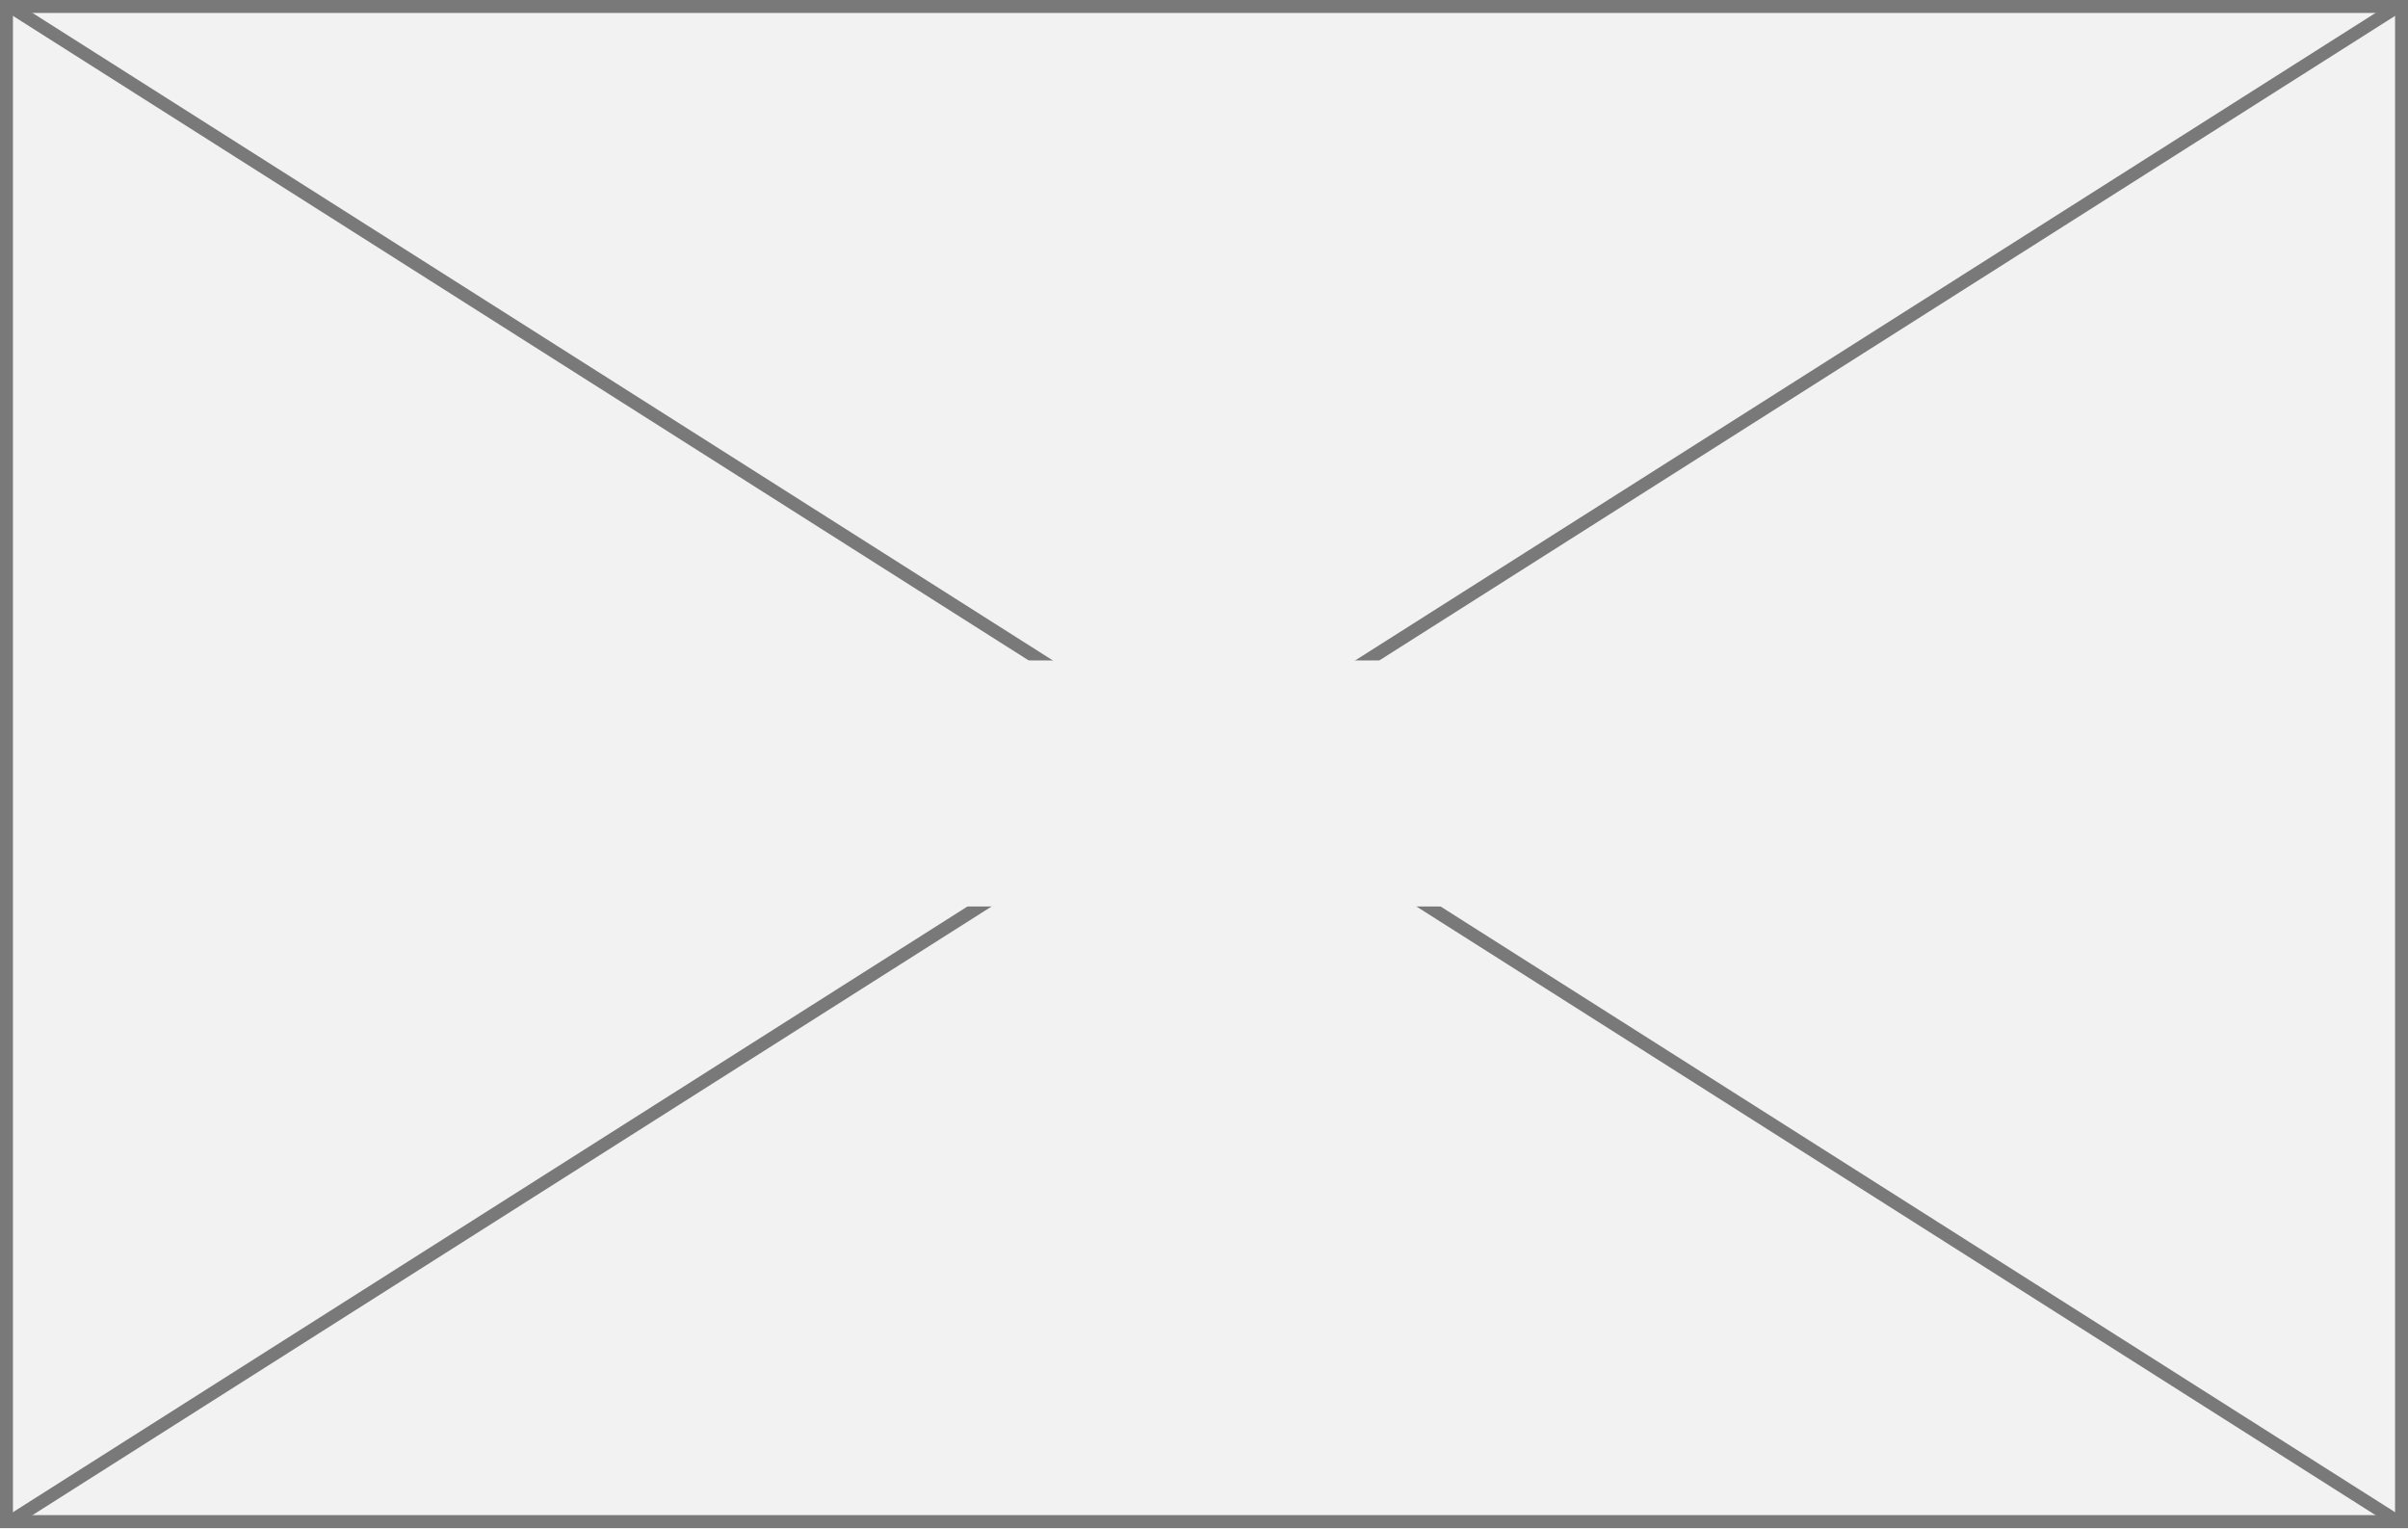
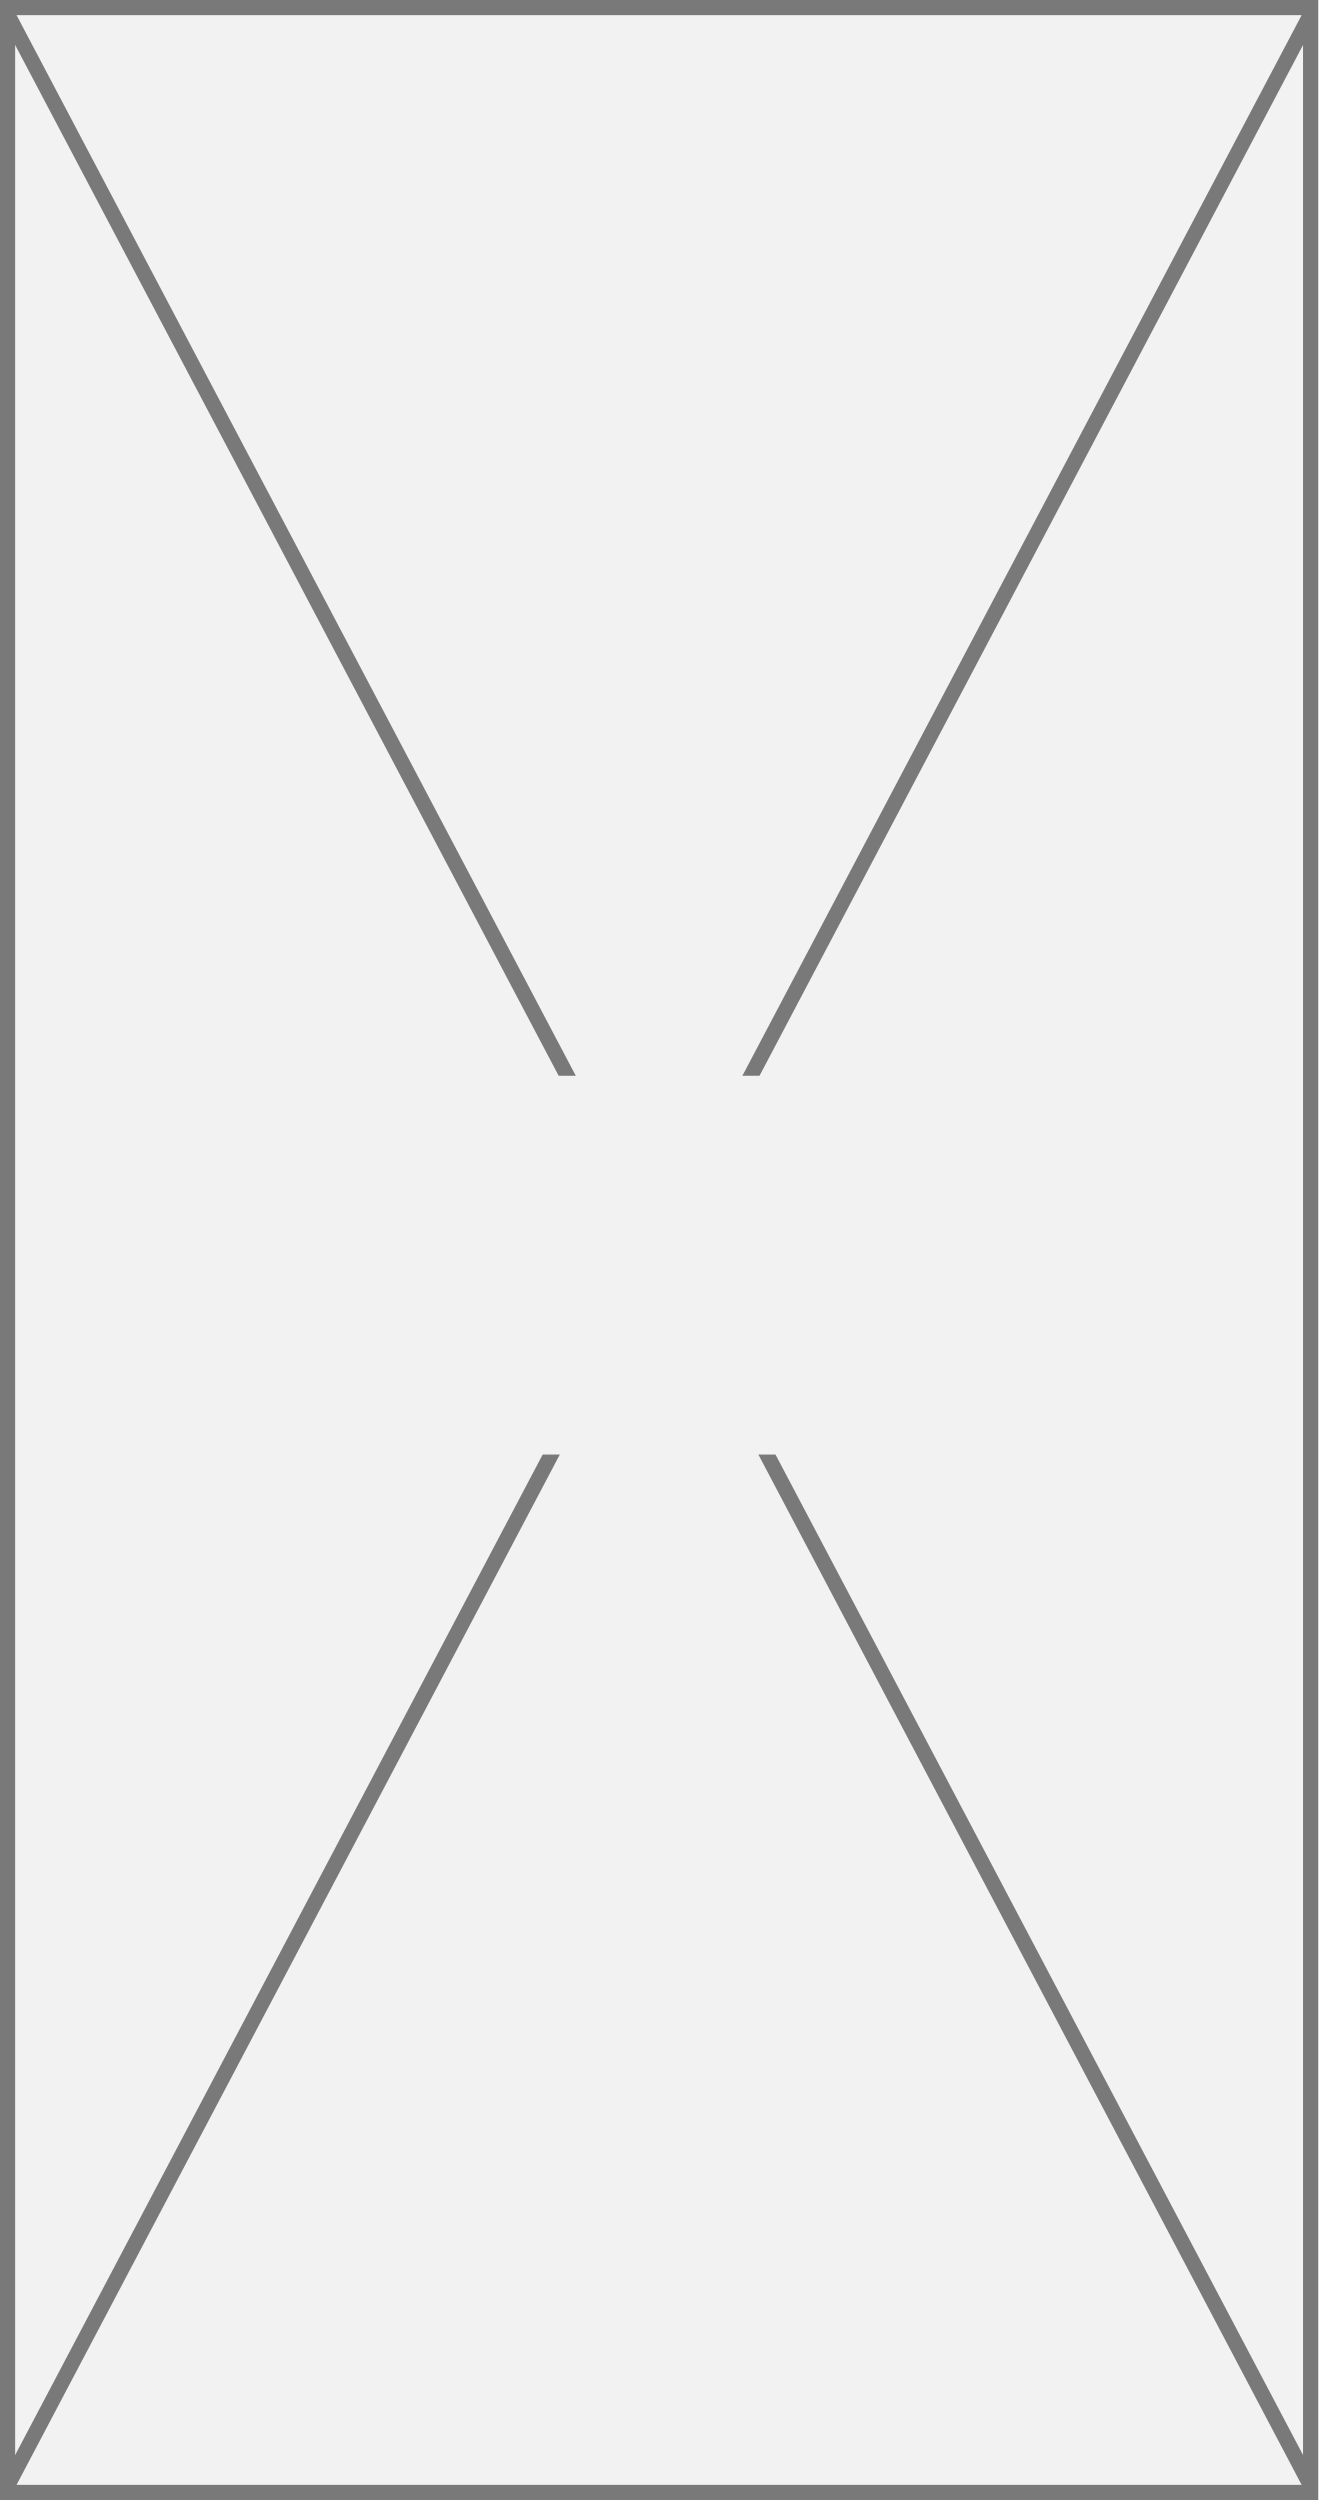
- <svg xmlns="http://www.w3.org/2000/svg" version="1.1" width="186px" height="118px">
+ <svg xmlns="http://www.w3.org/2000/svg" version="1.1" width="87px" height="165px">
  <defs>
-     <mask fill="white" id="clip170">
-       <path d="M 1775.02 3326  L 1822.98 3326  L 1822.98 3345  L 1775.02 3345  Z M 1705 3275  L 1891 3275  L 1891 3393  L 1705 3393  Z " fill-rule="evenodd" />
+     <mask fill="white" id="clip161">
+       <path d="M 906 832  L 967 832  L 967 857  L 906 857  Z M 892 761  L 979 761  L 979 926  L 892 926  Z " fill-rule="evenodd" />
    </mask>
  </defs>
-   <g transform="matrix(1 0 0 1 -1705 -3275 )">
-     <path d="M 1705.5 3275.5  L 1890.5 3275.5  L 1890.5 3392.5  L 1705.5 3392.5  L 1705.5 3275.5  Z " fill-rule="nonzero" fill="#f2f2f2" stroke="none" />
-     <path d="M 1705.5 3275.5  L 1890.5 3275.5  L 1890.5 3392.5  L 1705.5 3392.5  L 1705.5 3275.5  Z " stroke-width="1" stroke="#797979" fill="none" />
-     <path d="M 1705.666 3275.422  L 1890.334 3392.578  M 1890.334 3275.422  L 1705.666 3392.578  " stroke-width="1" stroke="#797979" fill="none" mask="url(#clip170)" />
+   <g transform="matrix(1 0 0 1 -892 -761 )">
+     <path d="M 892.5 761.5  L 978.5 761.5  L 978.5 925.5  L 892.5 925.5  L 892.5 761.5  Z " fill-rule="nonzero" fill="#f2f2f2" stroke="none" />
+     <path d="M 892.5 761.5  L 978.5 761.5  L 978.5 925.5  L 892.5 925.5  L 892.5 761.5  Z " stroke-width="1" stroke="#797979" fill="none" />
+     <path d="M 892.442 761.839  L 978.558 925.161  M 978.558 761.839  L 892.442 925.161  " stroke-width="1" stroke="#797979" fill="none" mask="url(#clip161)" />
  </g>
</svg>
